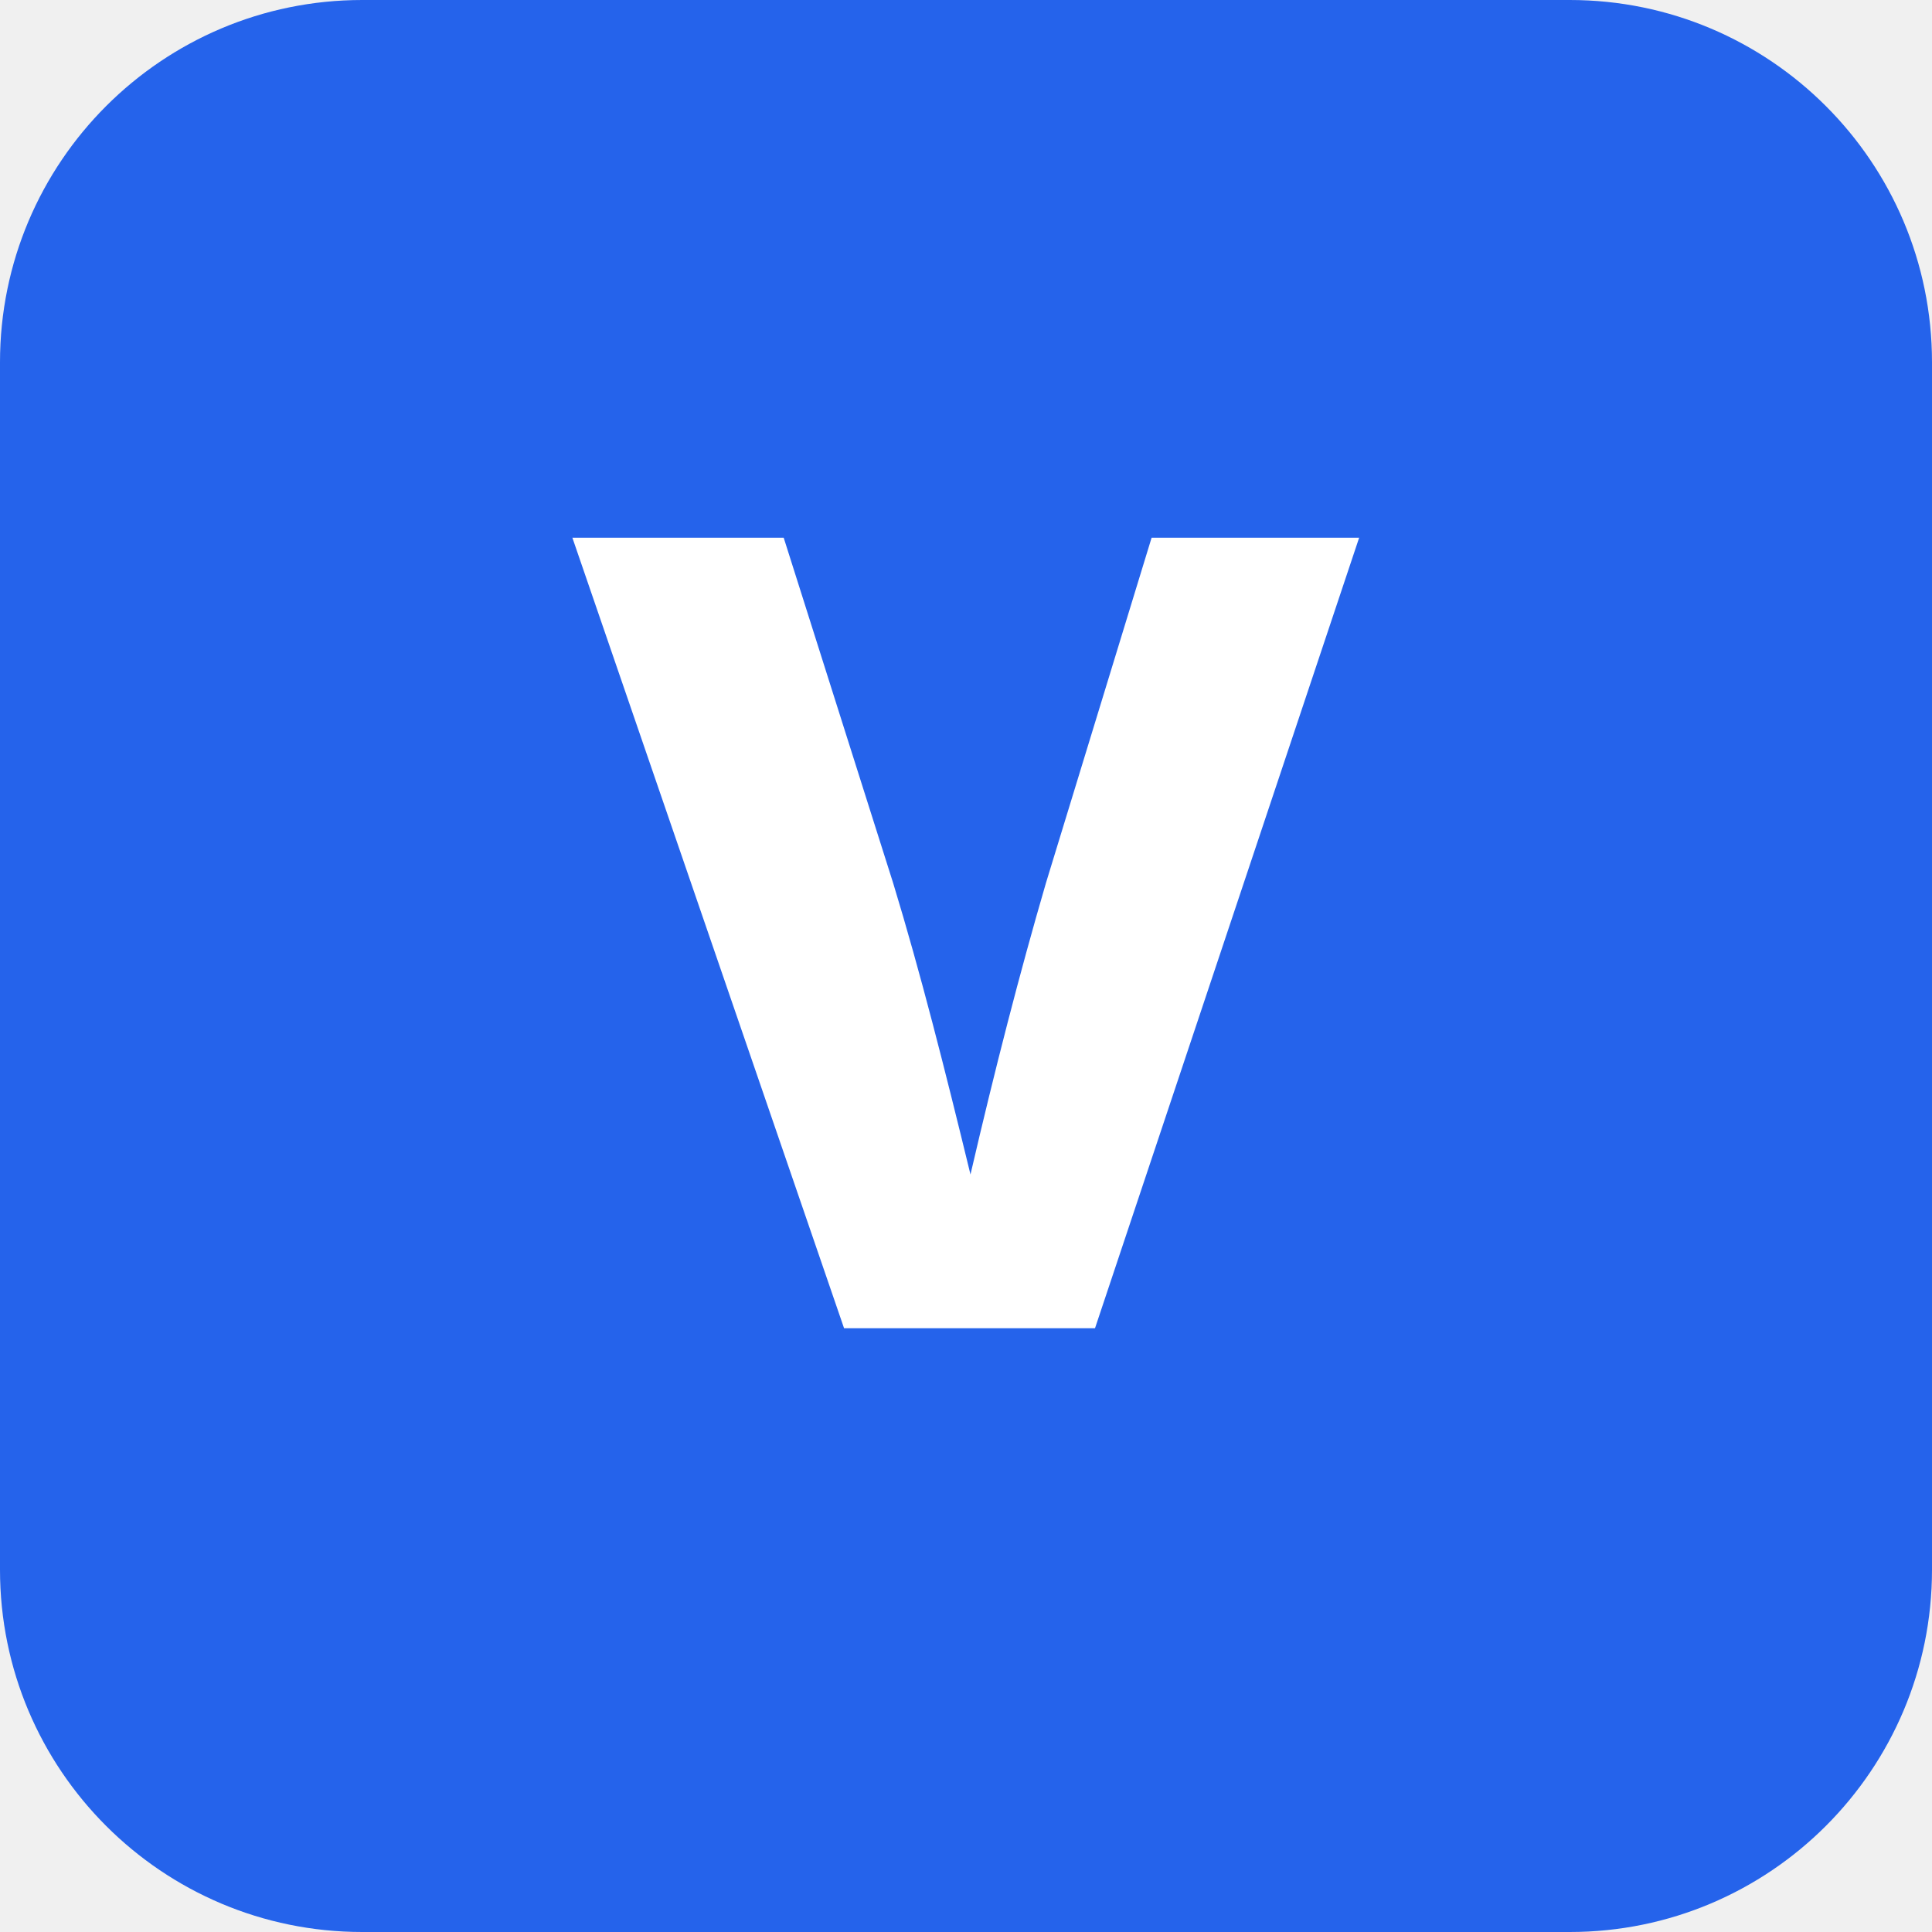
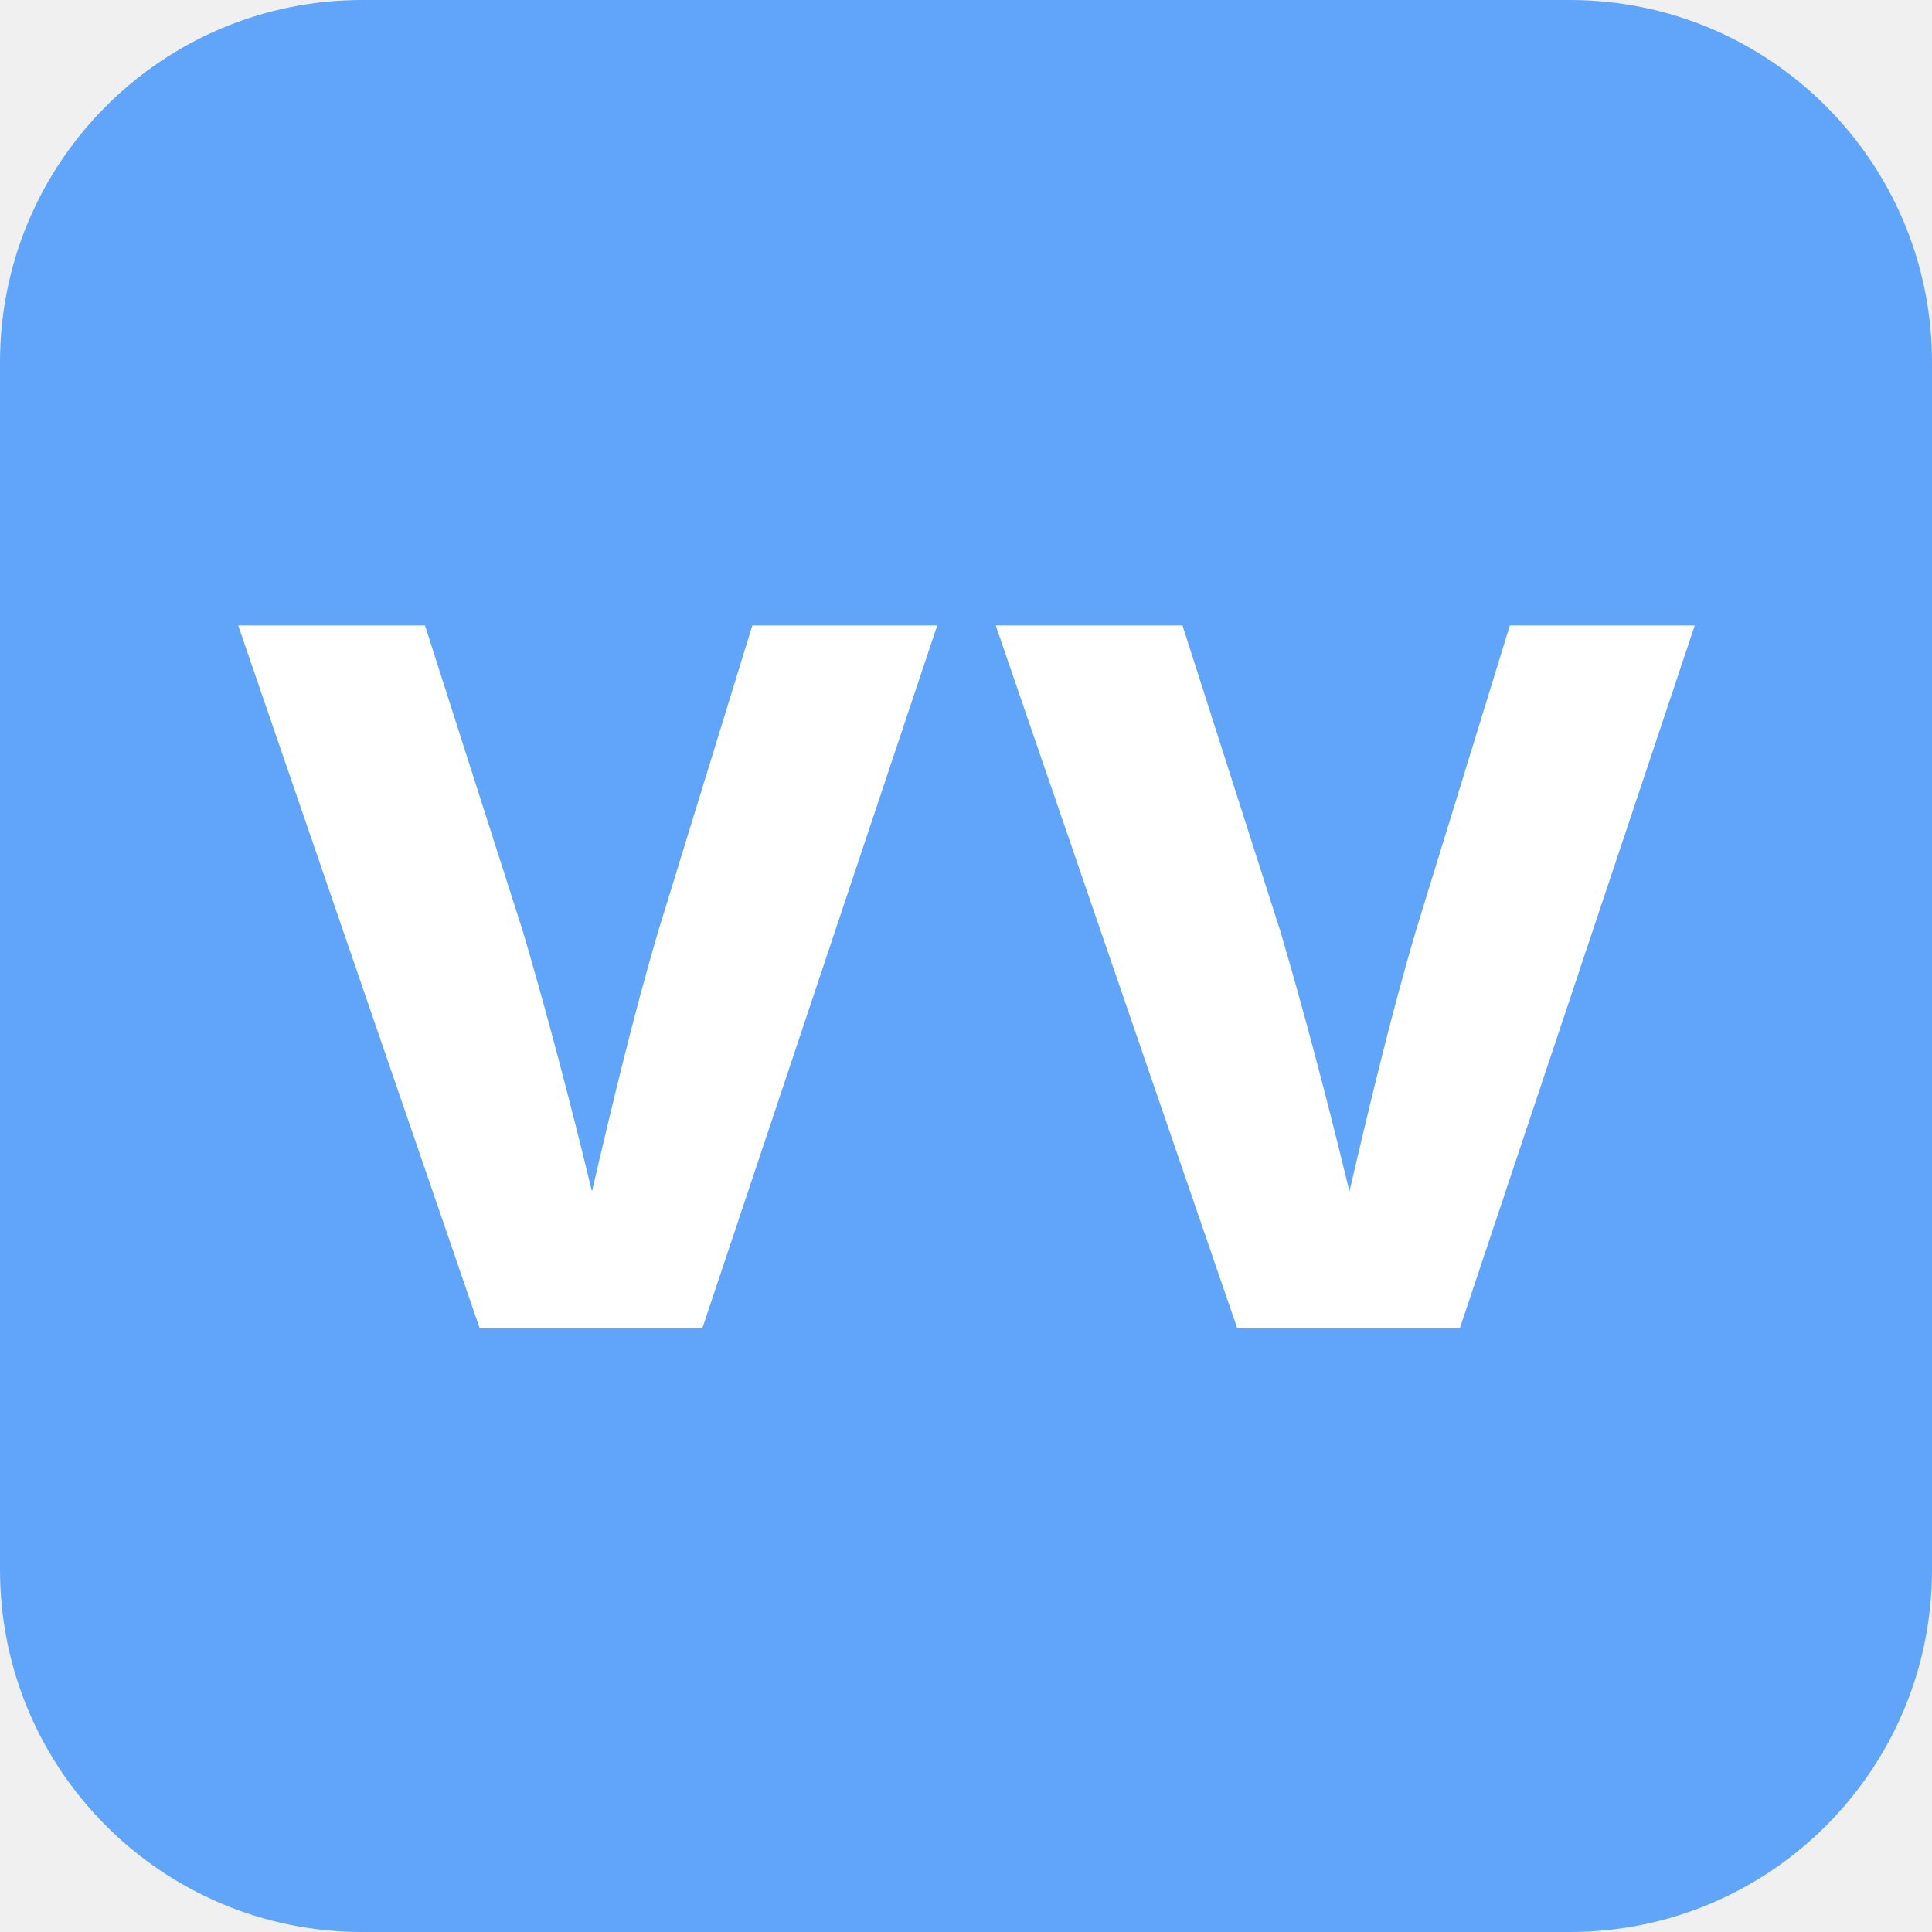
<svg xmlns="http://www.w3.org/2000/svg" viewBox="0 0 32 32">
-   <rect width="32" height="32" rx="6" fill="#2563eb" />
-   <text x="16" y="22" font-size="18" font-weight="800" text-anchor="middle" fill="white" font-family="-apple-system,sans-serif">V</text>
+   <rect width="32" height="32" rx="6" fill="#60a5fa" />
+   <text x="16" y="22" font-size="16" font-weight="800" text-anchor="middle" fill="white" font-family="-apple-system,sans-serif">VV</text>
</svg>
